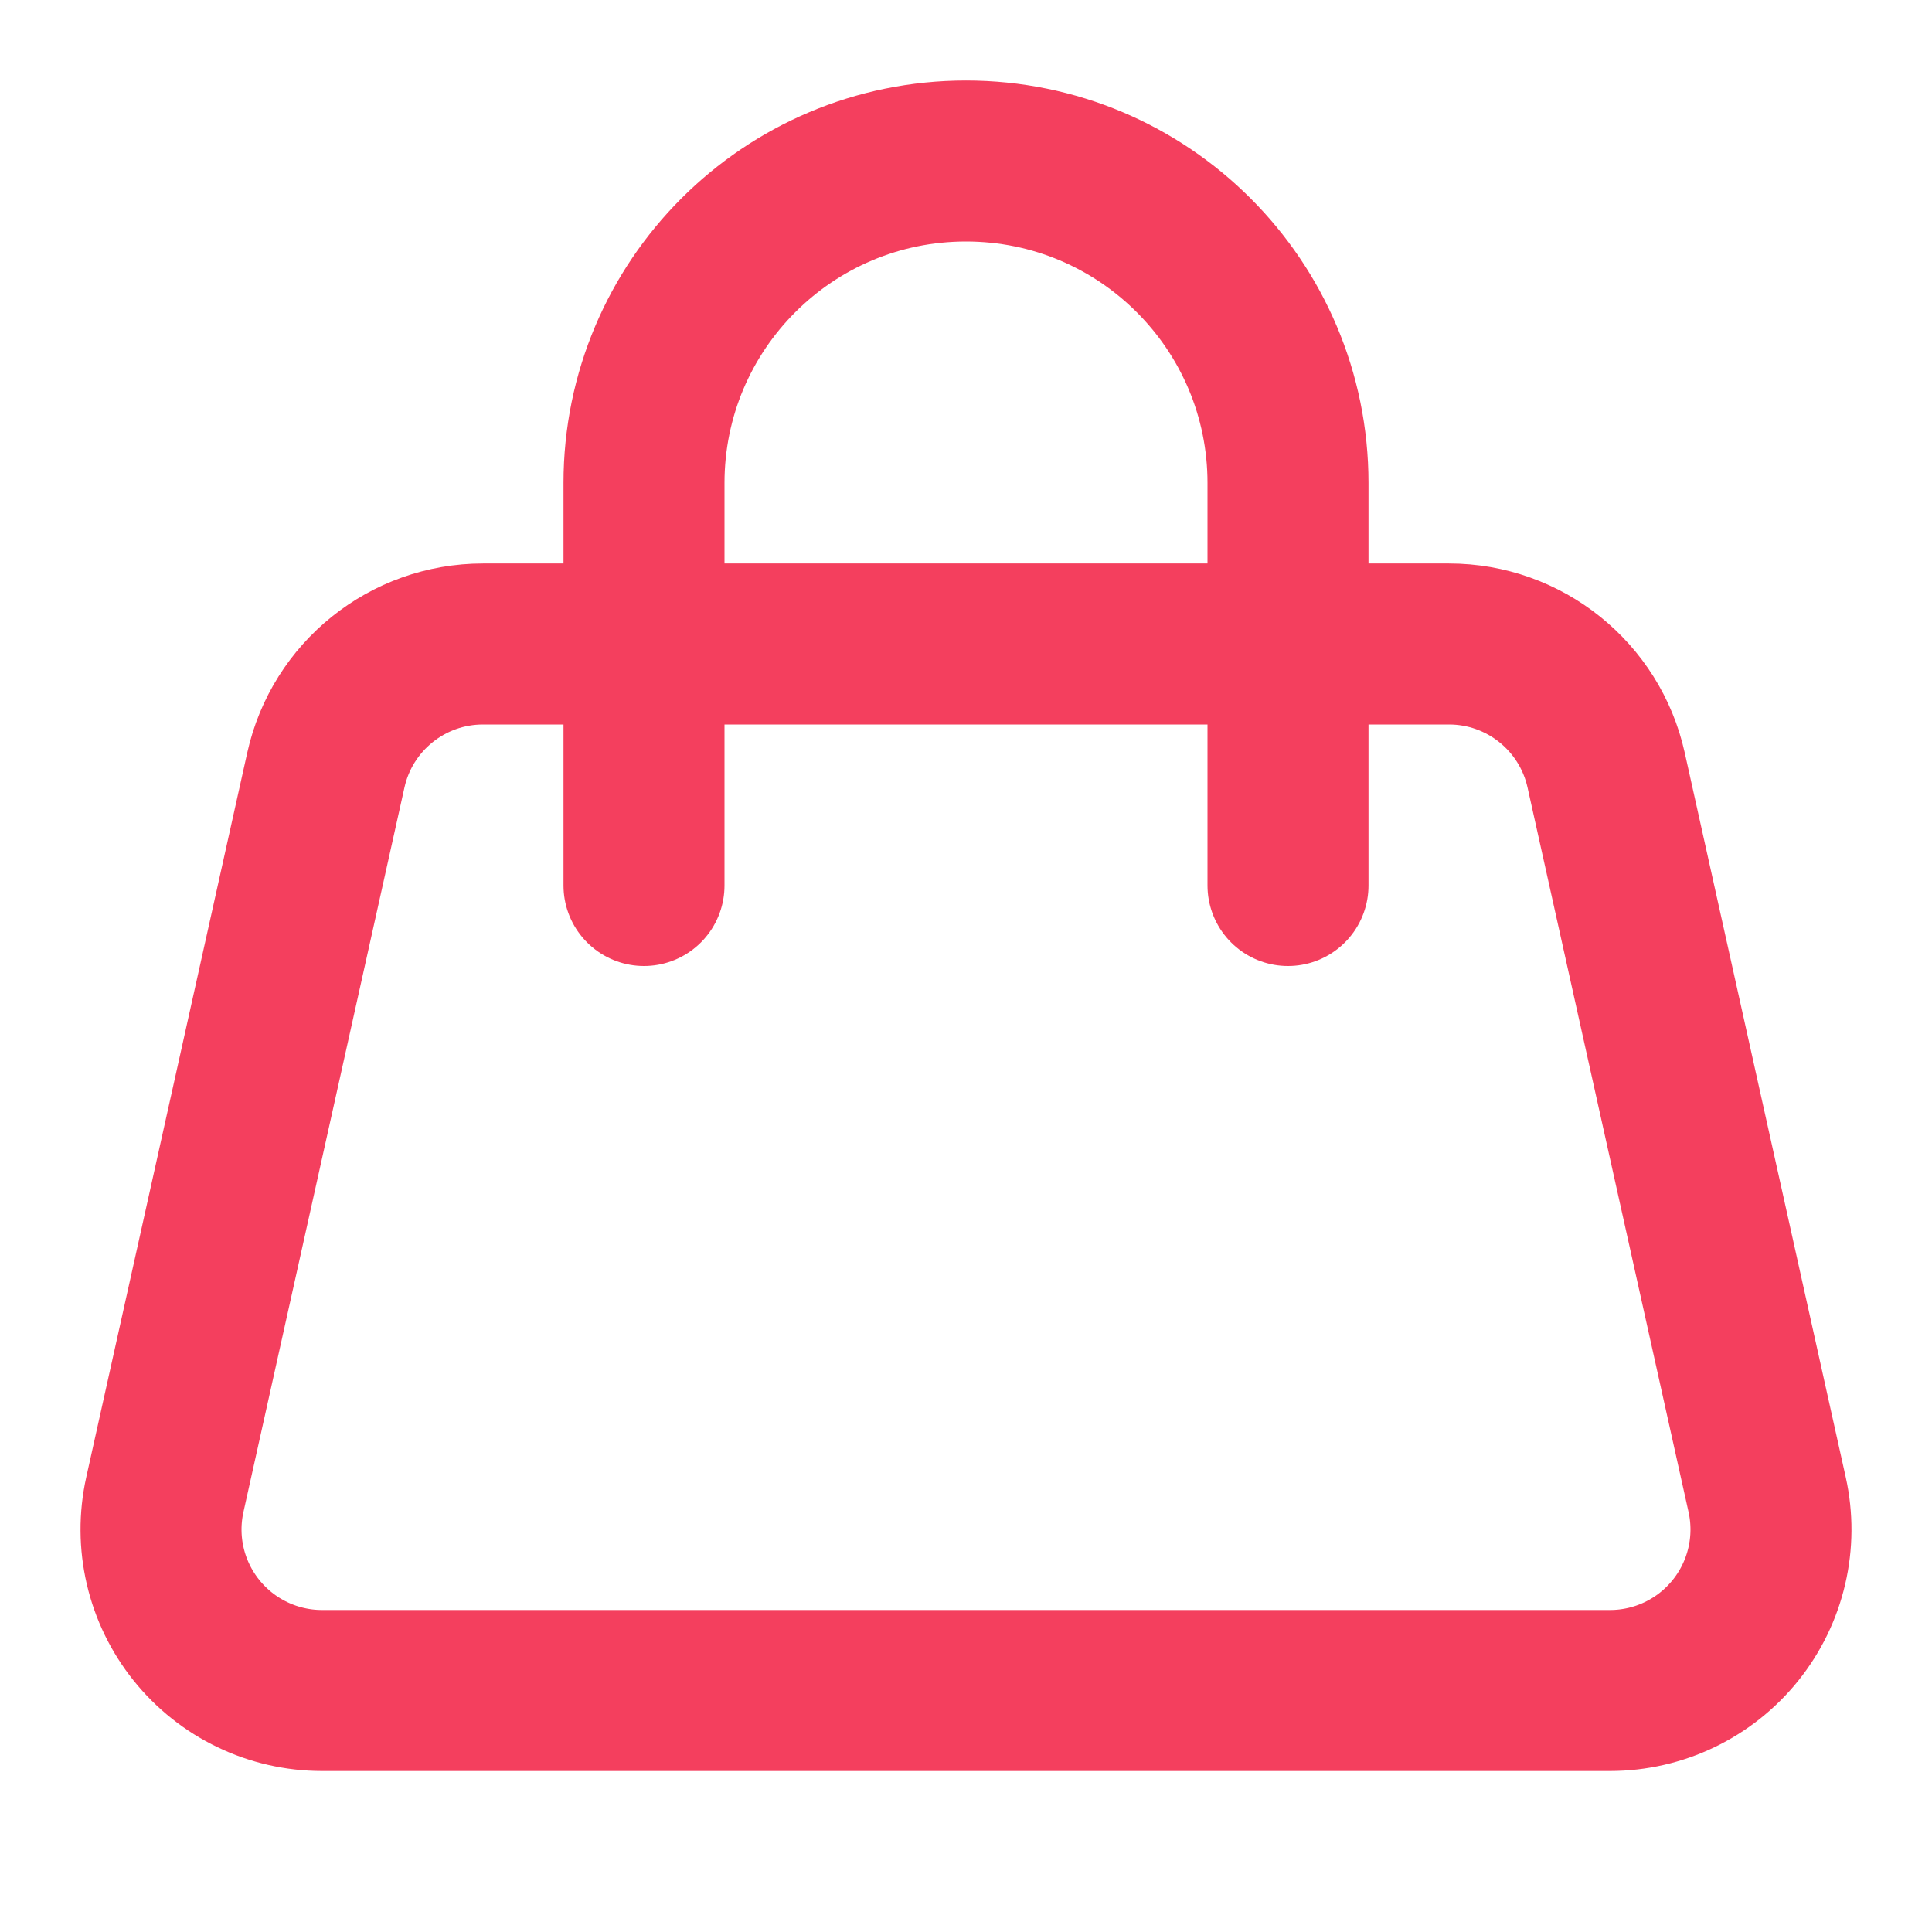
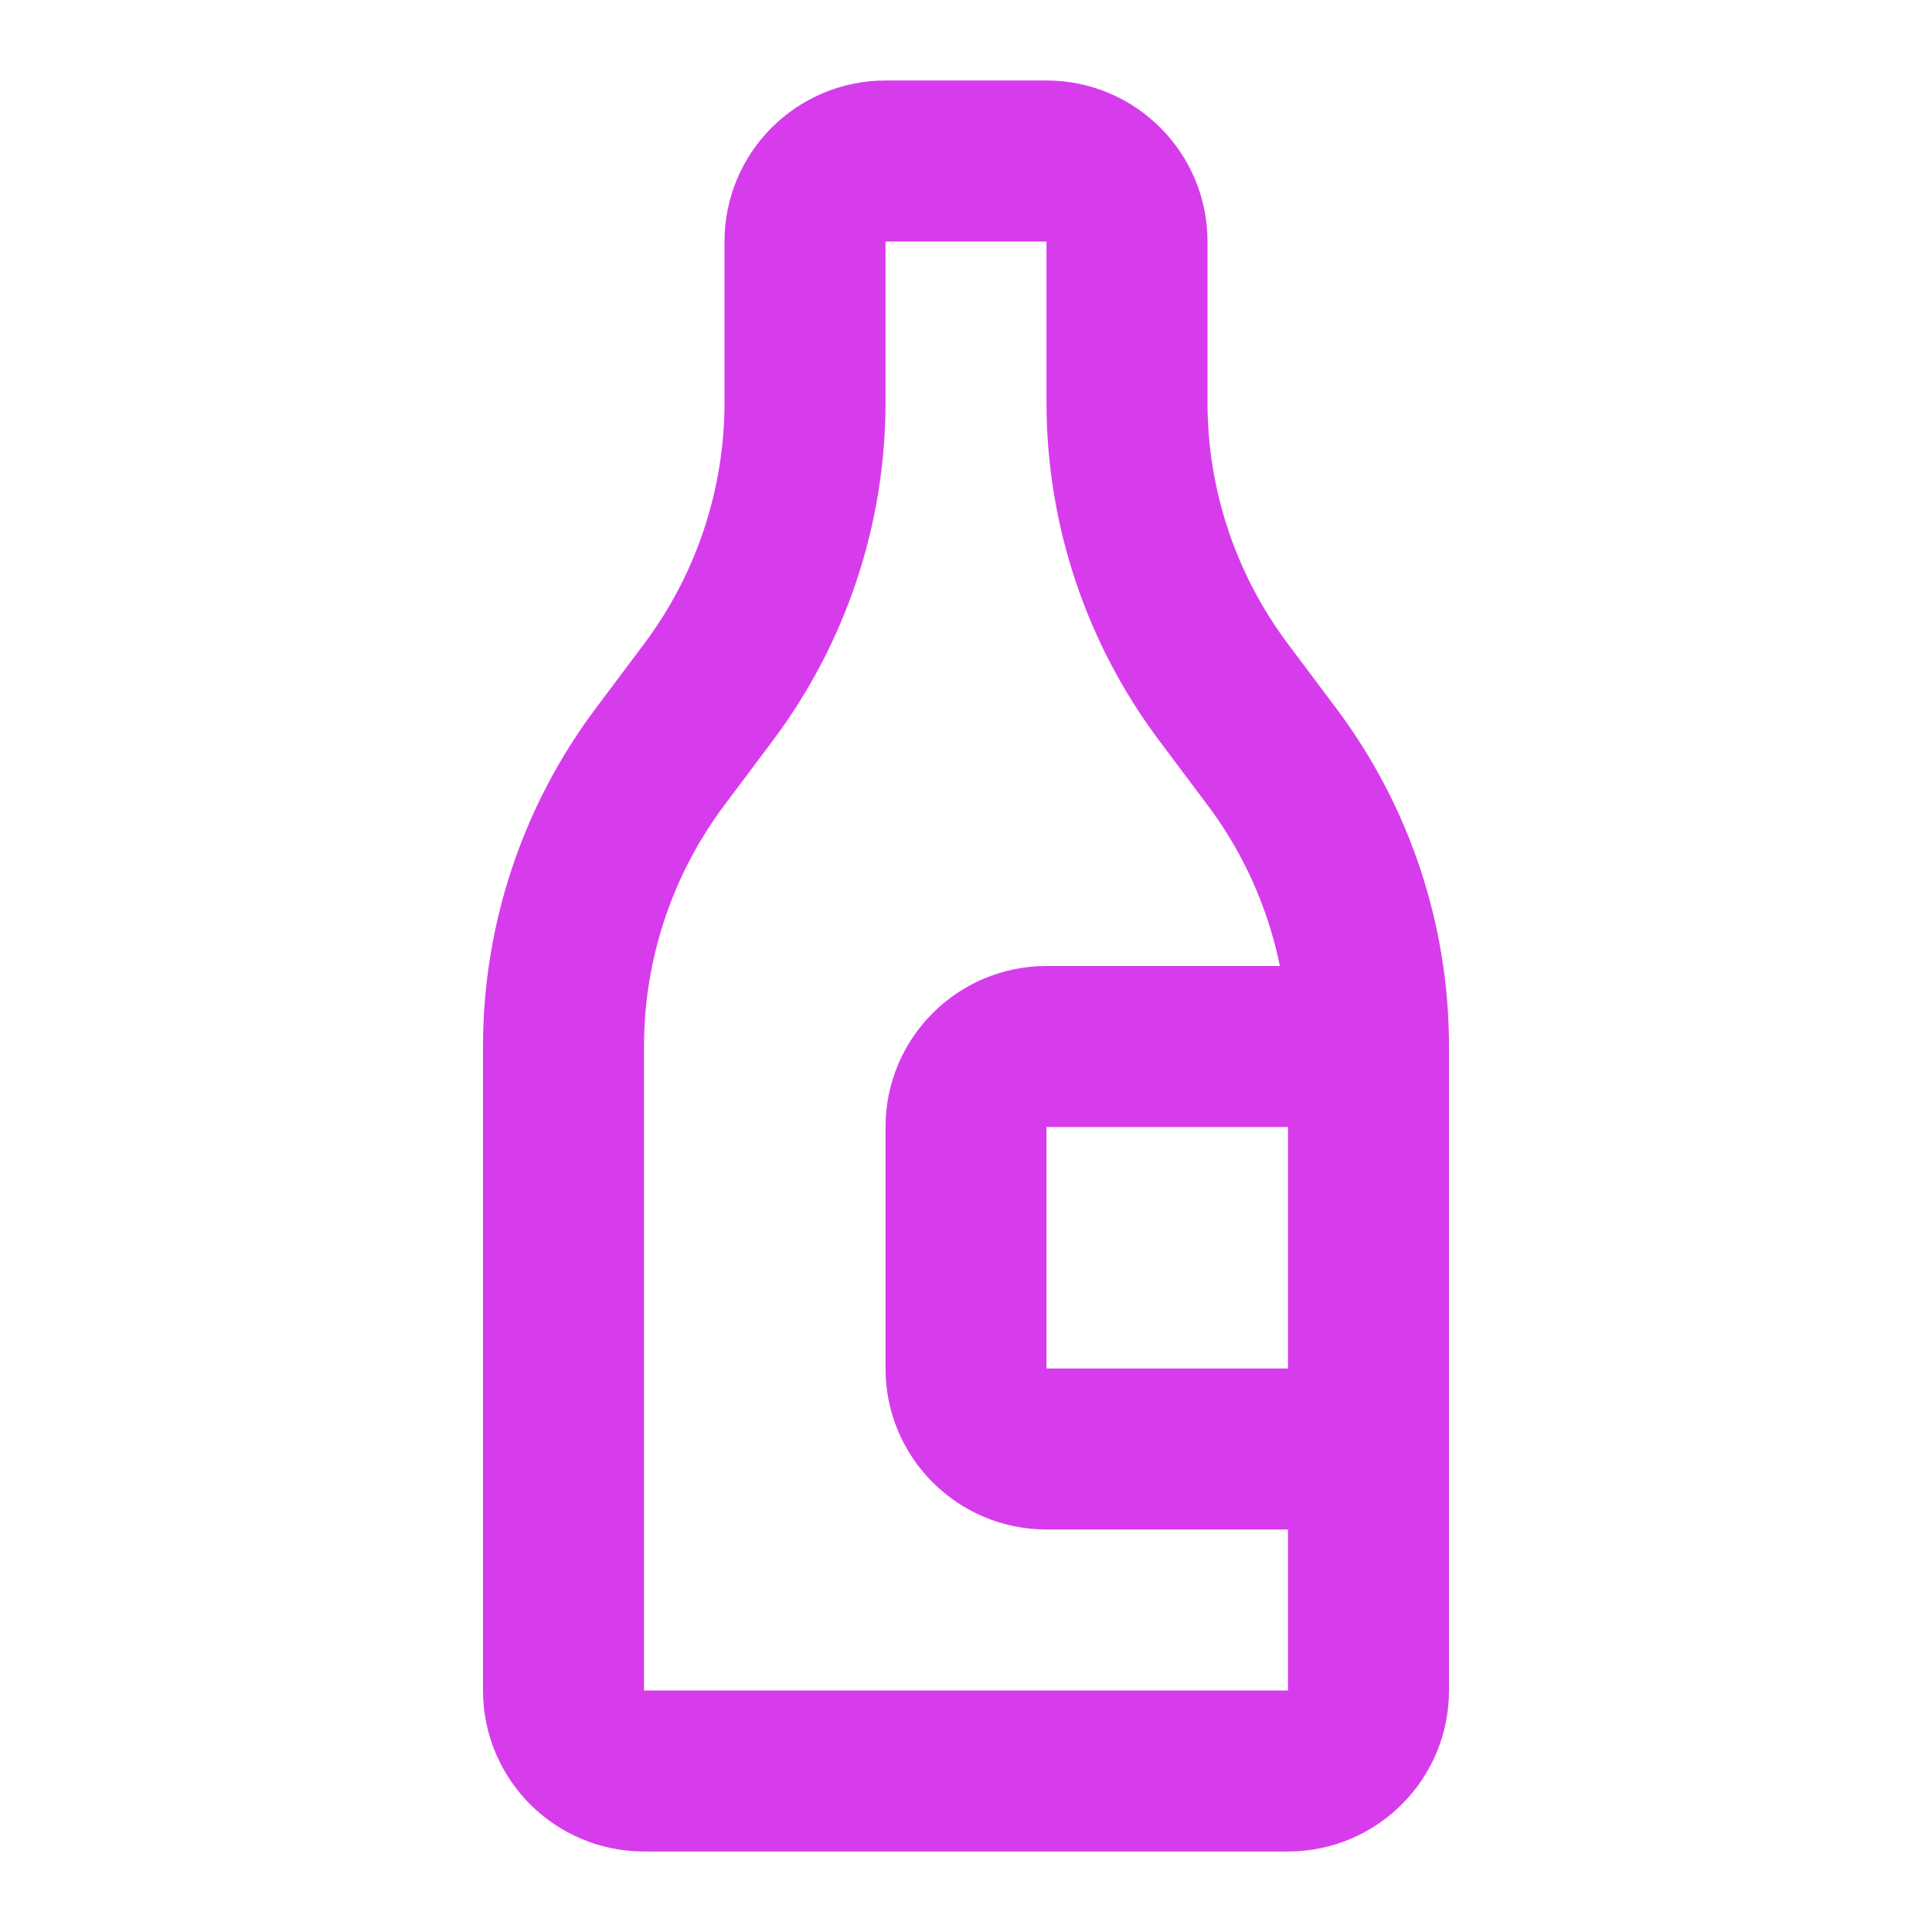
- <svg xmlns="http://www.w3.org/2000/svg" width="24" height="24" viewBox="0 0 24 24" fill="none" stroke="#f43f5e" stroke-width="2" stroke-linecap="round" stroke-linejoin="round">
-   <path d="M2.048 18.566A2 2 0 0 0 4 21h16a2 2 0 0 0 1.952-2.434l-2-9A2 2 0 0 0 18 8H6a2 2 0 0 0-1.952 1.566z" />
-   <path d="M8 11V6a4 4 0 0 1 8 0v5" />
+ <svg xmlns="http://www.w3.org/2000/svg" width="24" height="24" viewBox="0 0 24 24" fill="none" stroke="#d73cec" stroke-width="2" stroke-linecap="round" stroke-linejoin="round" class="lucide lucide-bottle-wine-icon lucide-bottle-wine">
+   <path d="M10 3a1 1 0 0 1 1-1h2a1 1 0 0 1 1 1v2a6 6 0 0 0 1.2 3.6l.6.8A6 6 0 0 1 17 13v8a1 1 0 0 1-1 1H8a1 1 0 0 1-1-1v-8a6 6 0 0 1 1.2-3.6l.6-.8A6 6 0 0 0 10 5z" />
+   <path d="M17 13h-4a1 1 0 0 0-1 1v3a1 1 0 0 0 1 1h4" />
</svg>
